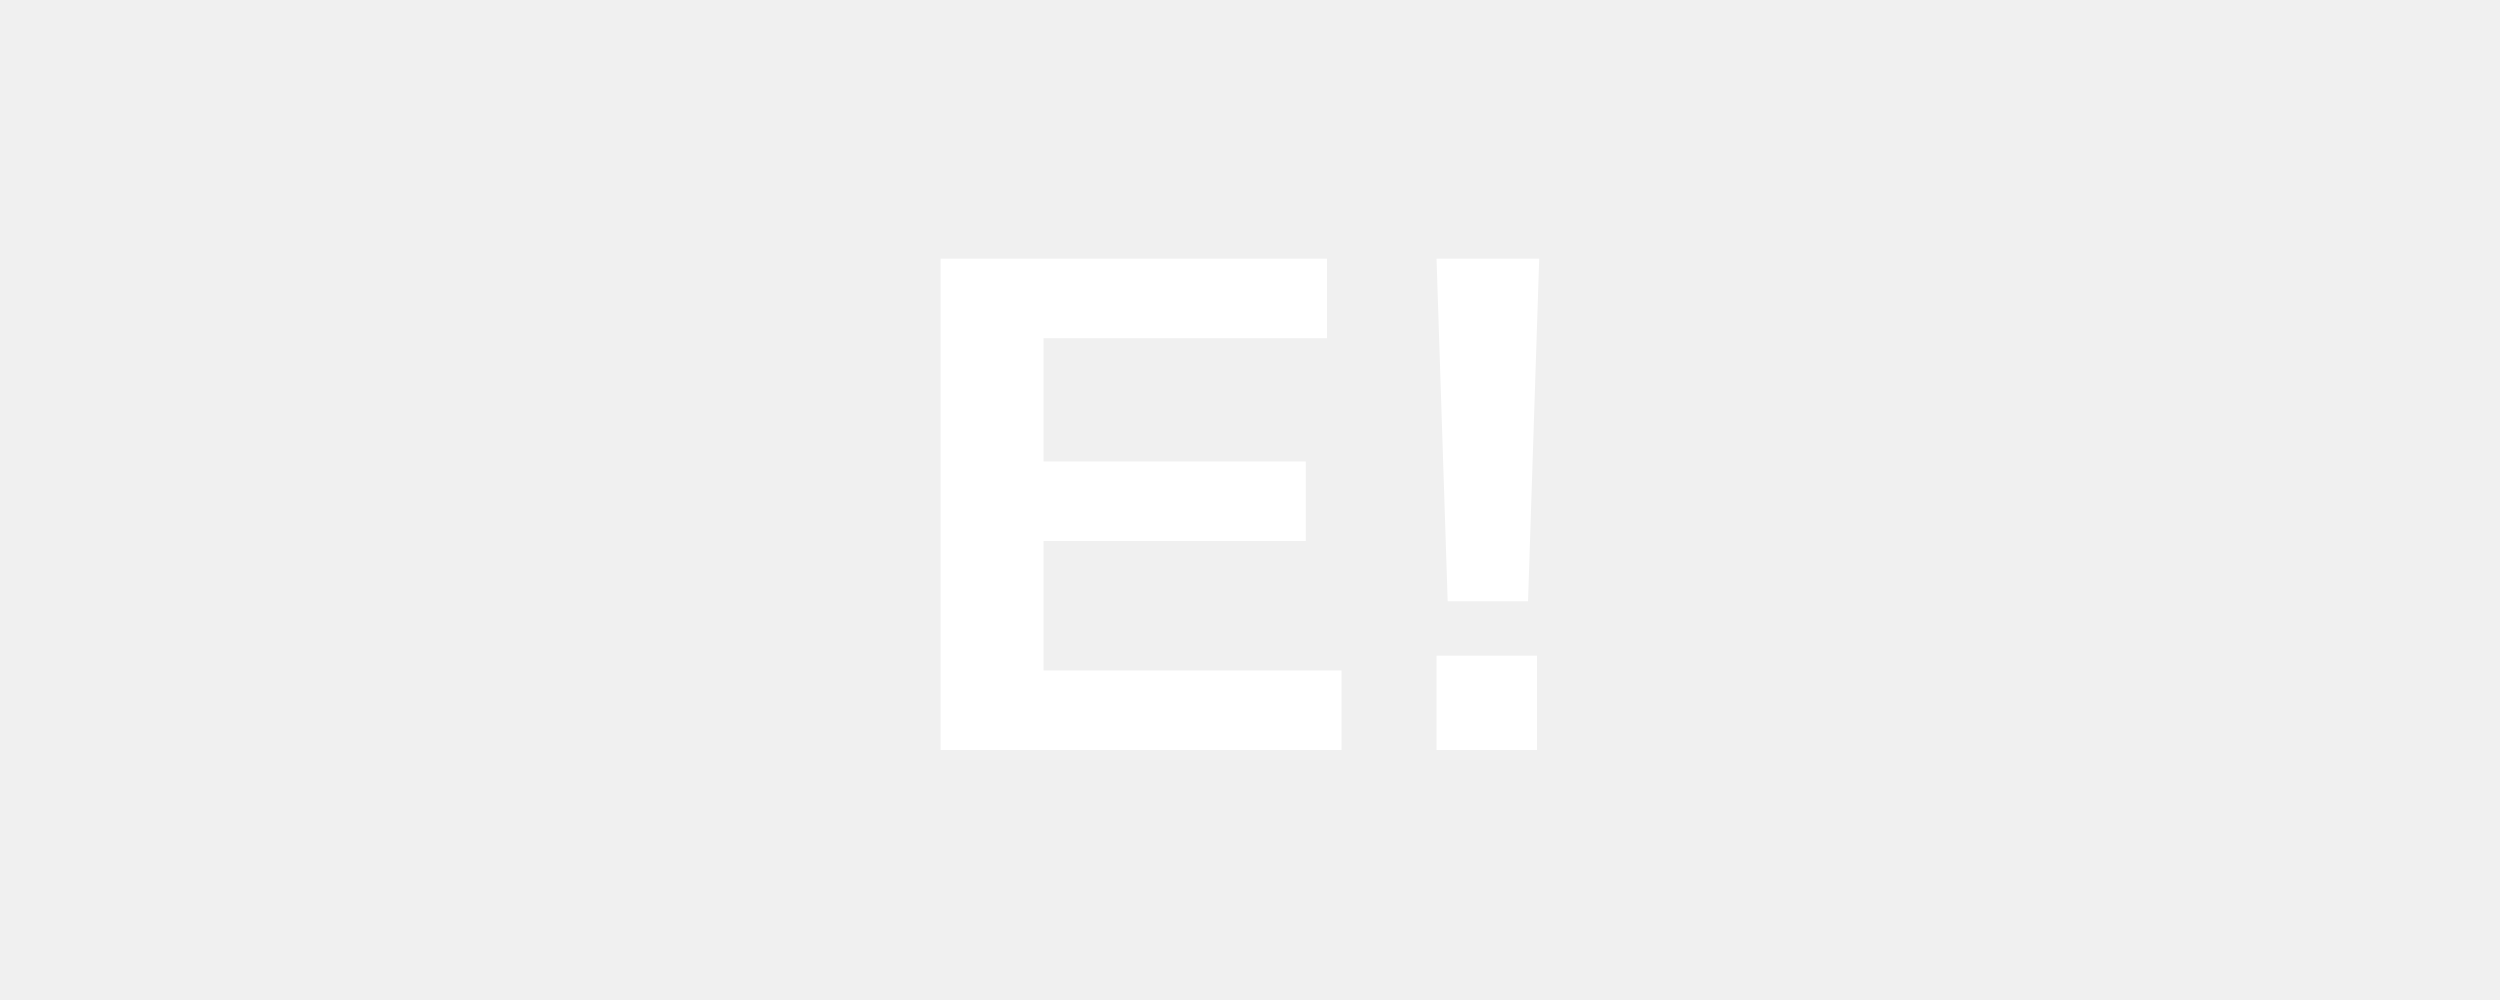
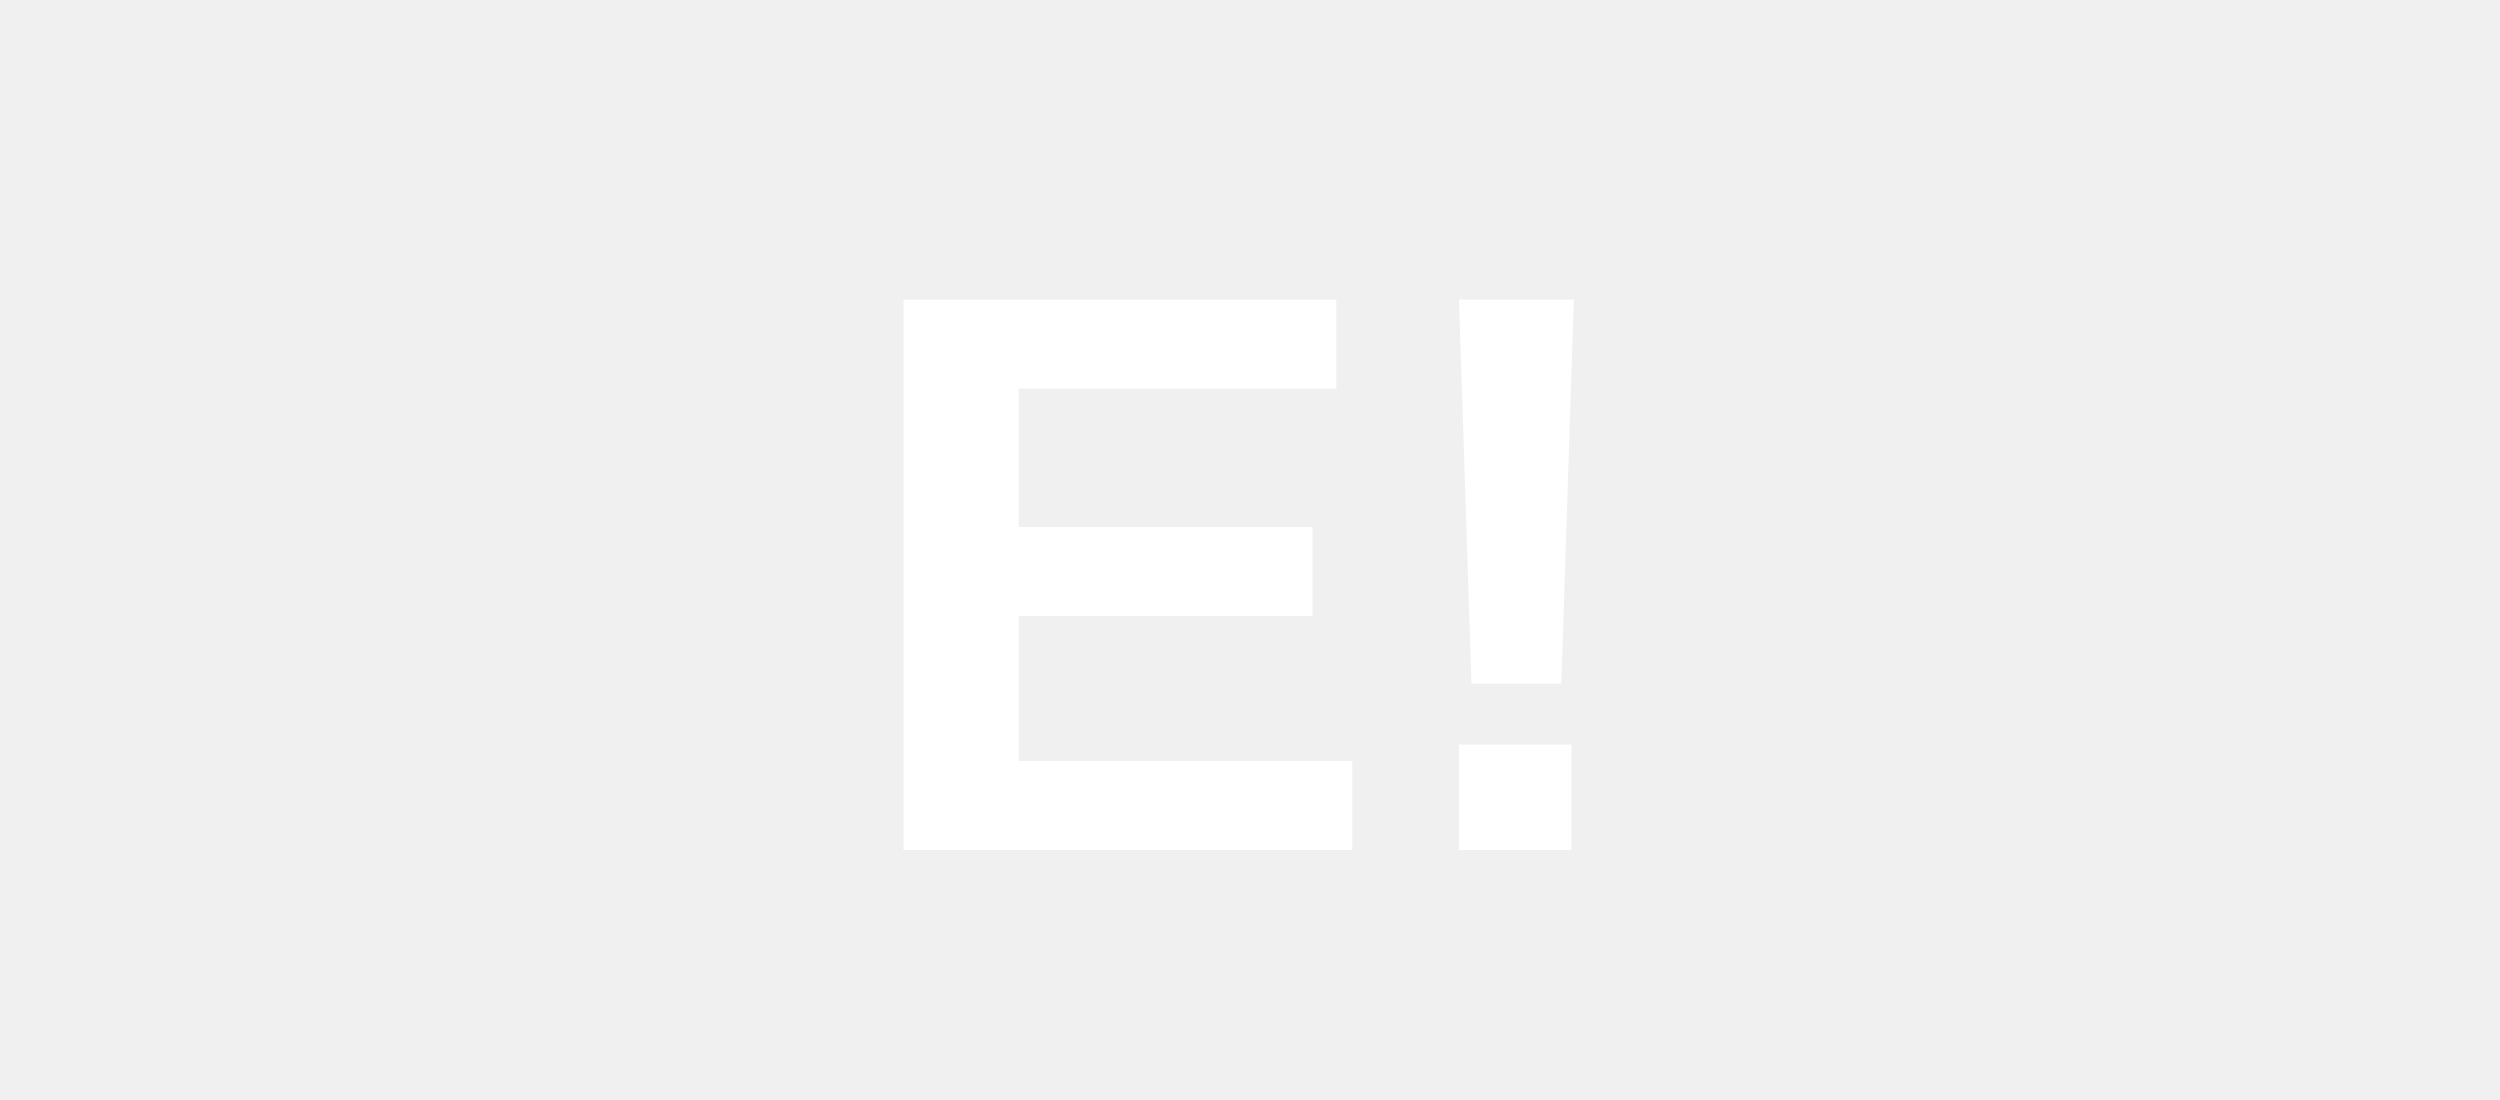
- <svg xmlns="http://www.w3.org/2000/svg" viewBox="0 0 140 56">
-   <text x="70" y="42" font-family="Arial,Helvetica,sans-serif" font-size="40" font-weight="900" text-anchor="middle" fill="#ffffff">E!</text>
+ <svg xmlns="http://www.w3.org/2000/svg" viewBox="0 0 100 44">
+   <text x="50" y="34" font-family="Arial,Helvetica,sans-serif" font-size="32" font-weight="900" text-anchor="middle" fill="#ffffff">E!</text>
</svg>
